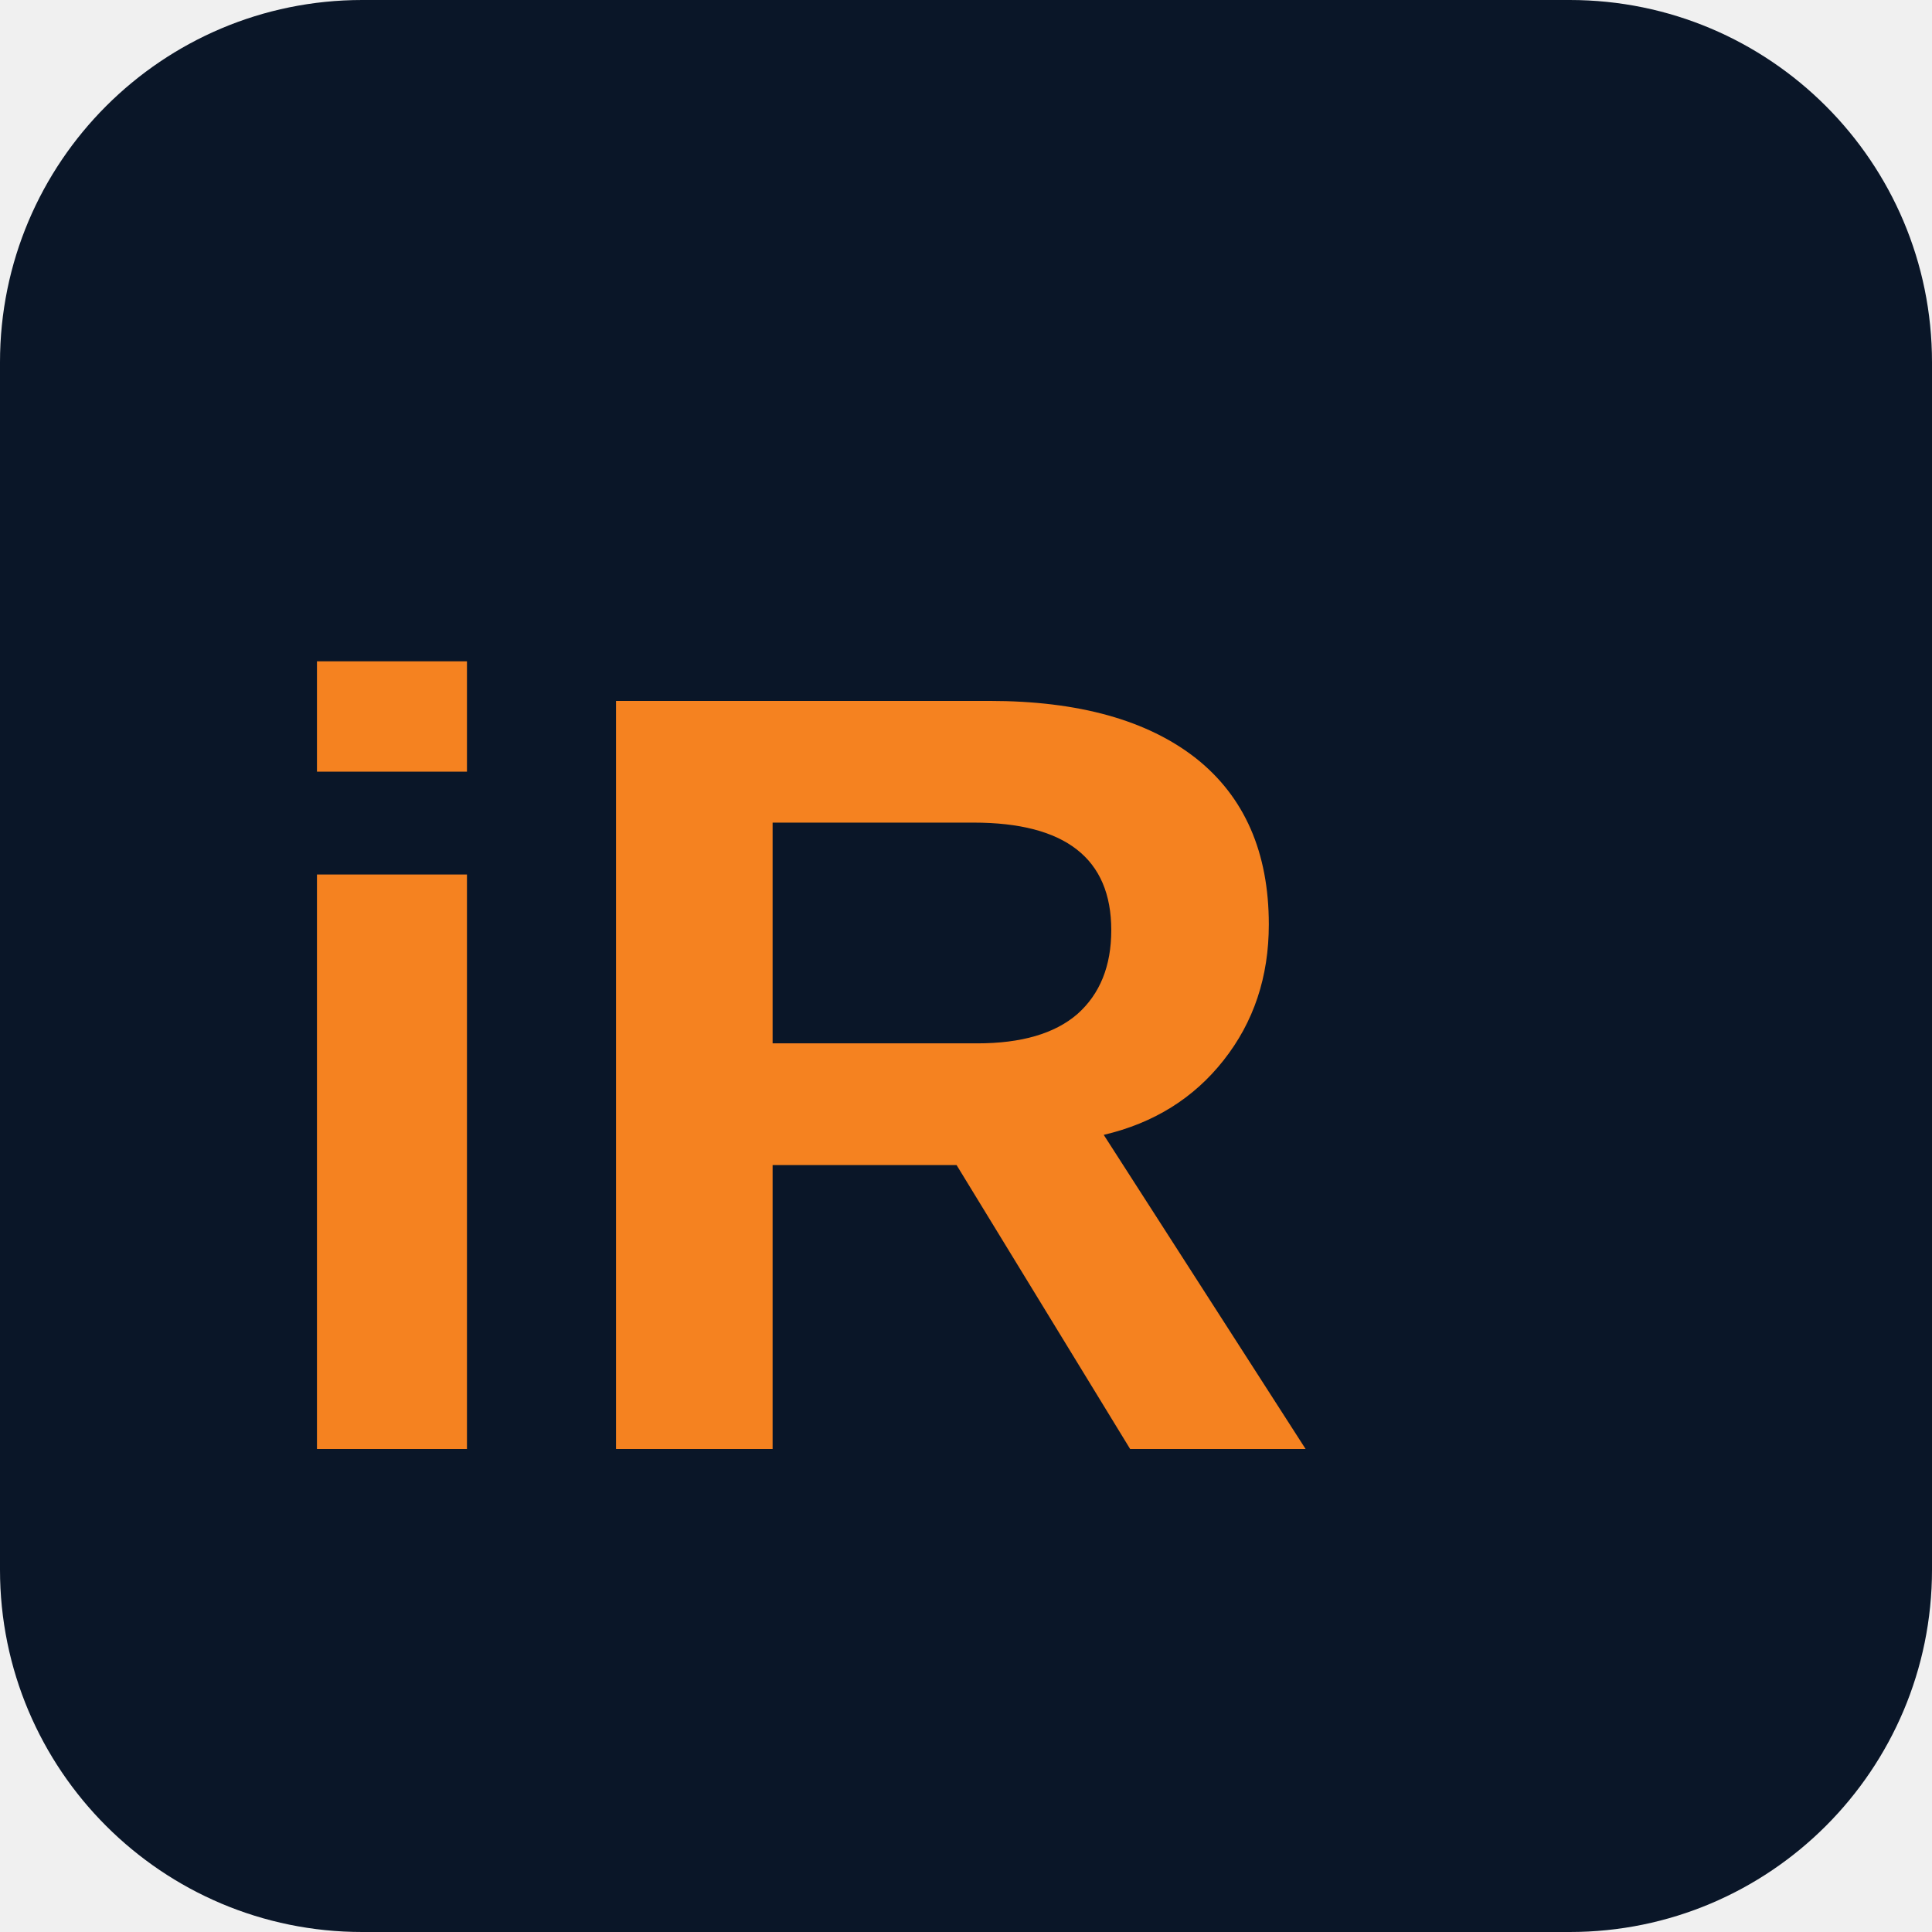
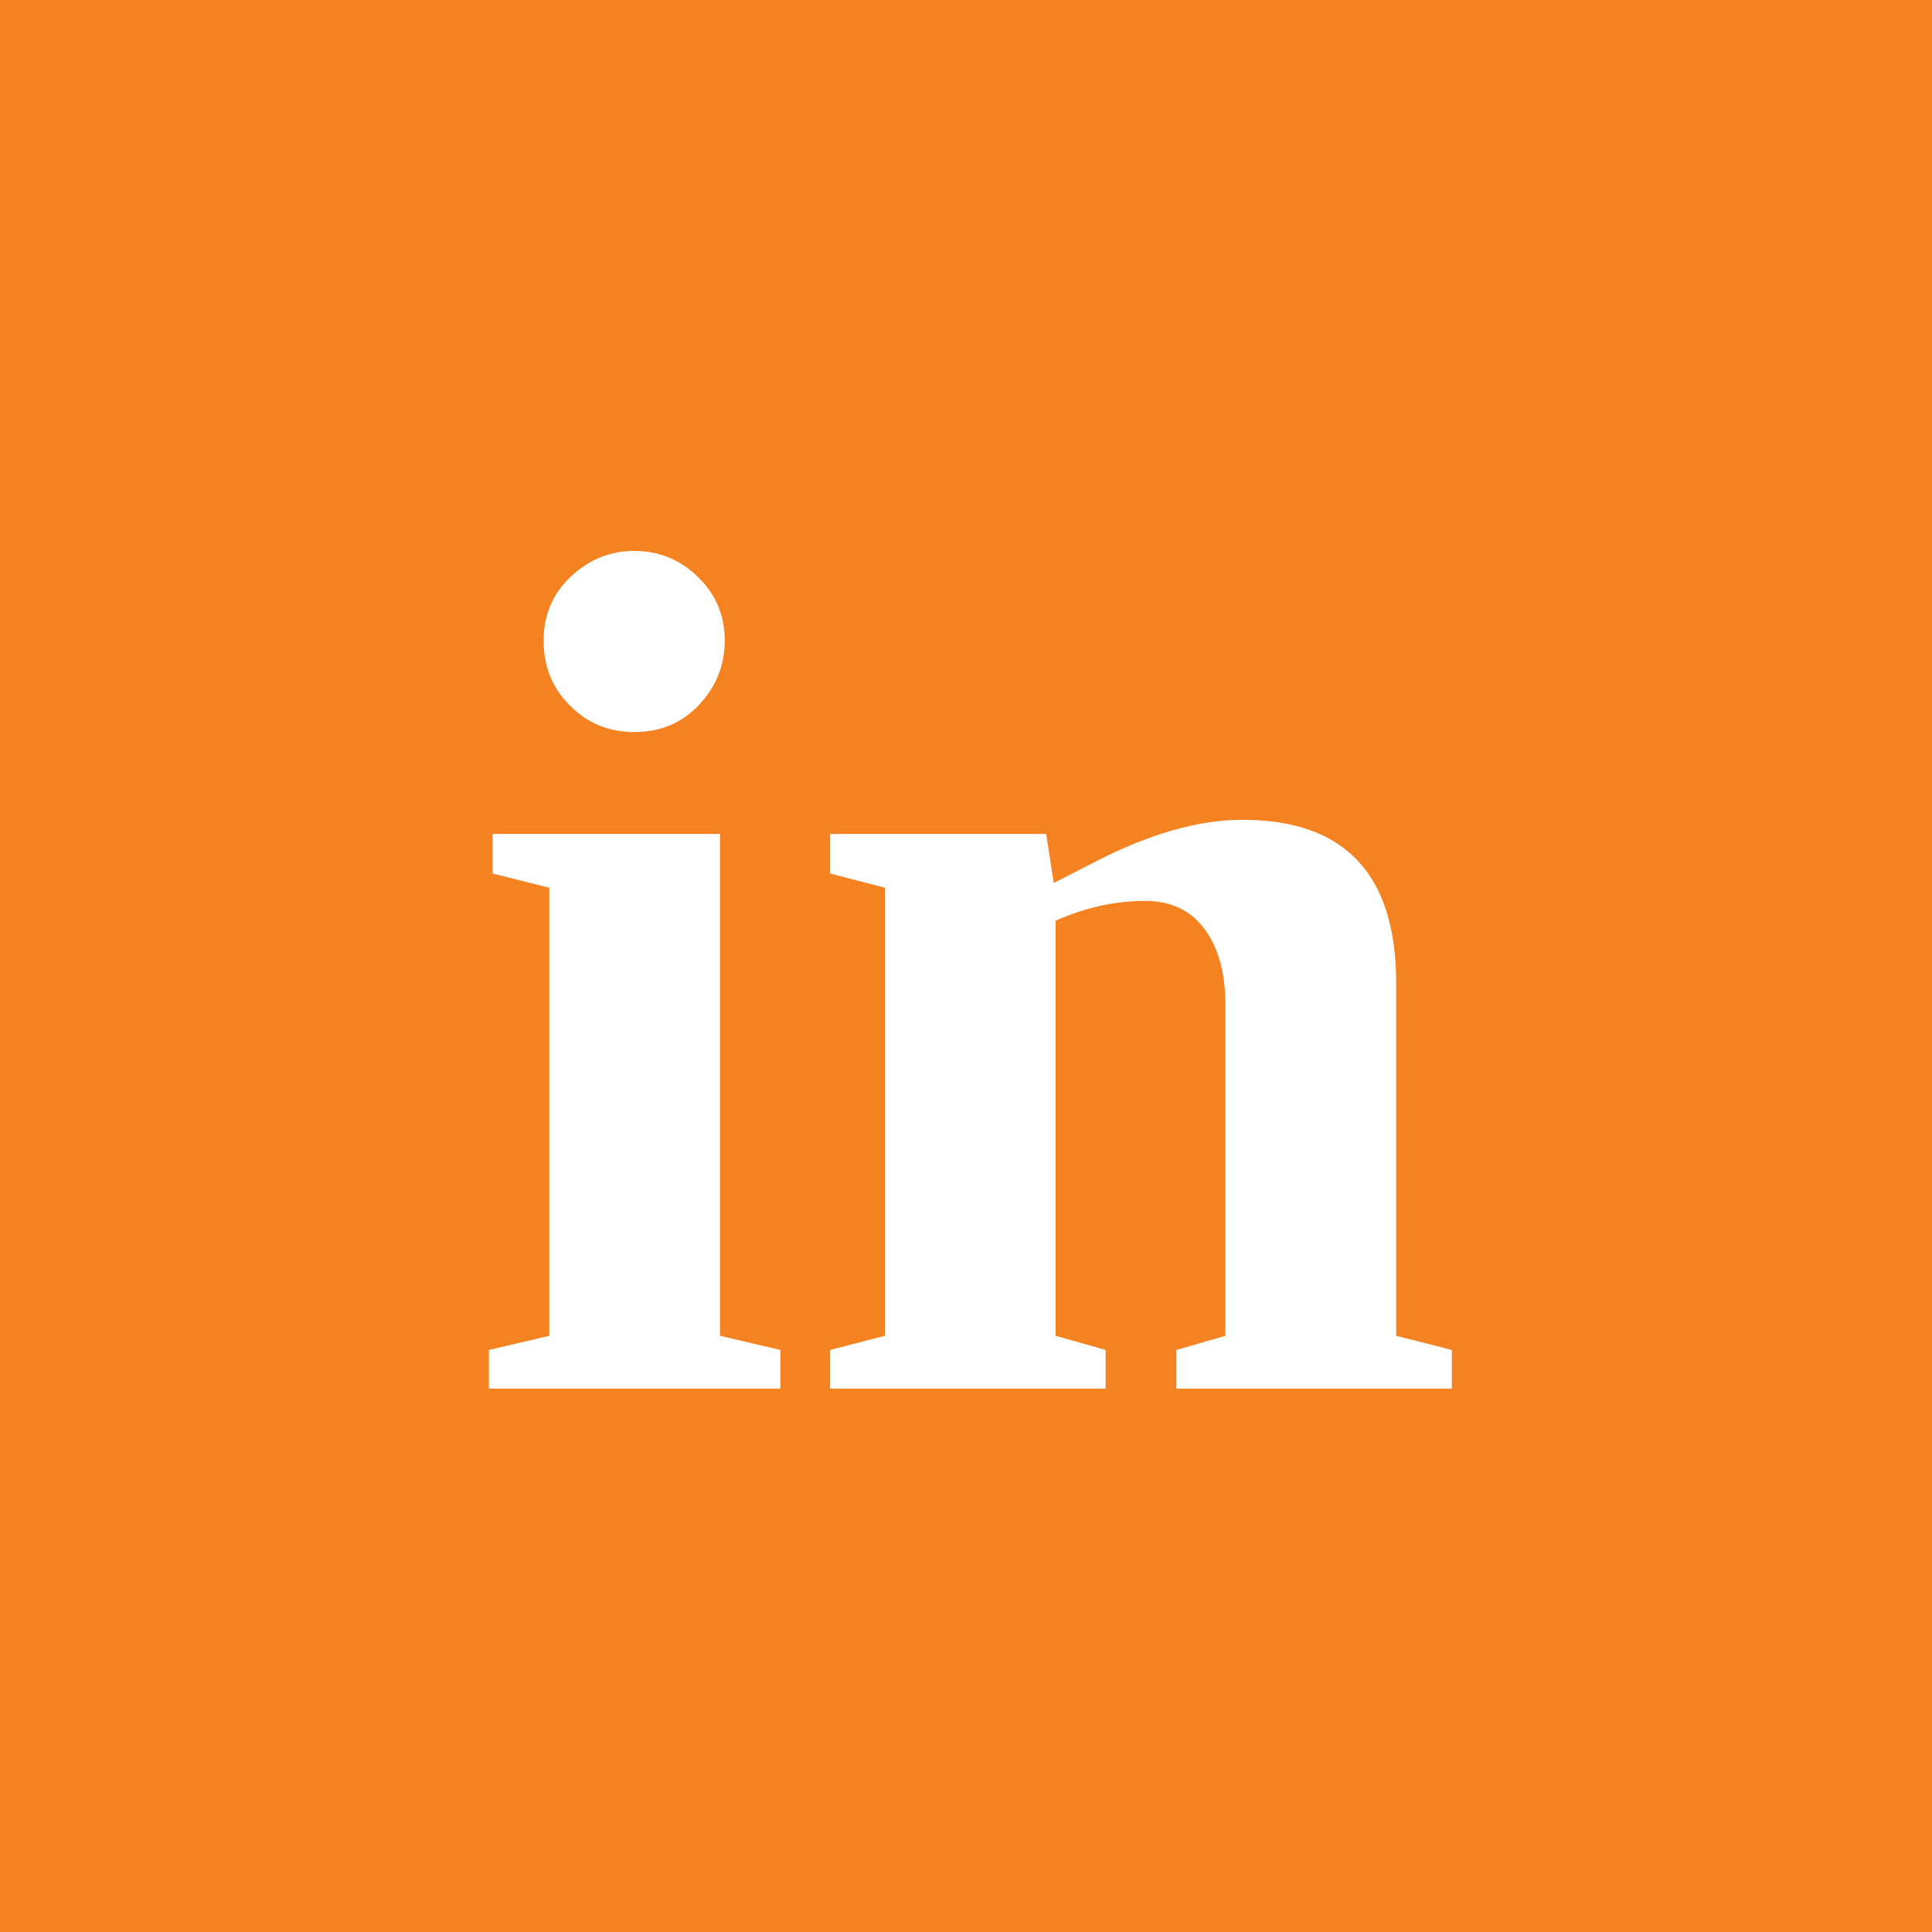
<svg xmlns="http://www.w3.org/2000/svg" viewBox="0 0 32 32">
-   <rect width="32" height="32" rx="6" fill="#0A1628" />
-   <text x="4" y="24" font-family="Arial,sans-serif" font-weight="bold" font-size="18" fill="#F58220">iR</text>
+   <rect width="32" height="32" fill="#F58220" />
+   <text x="16" y="23" text-anchor="middle" font-family="'Times New Roman', Georgia, serif" font-weight="700" font-size="20" fill="#FFFFFF">in</text>
</svg>
